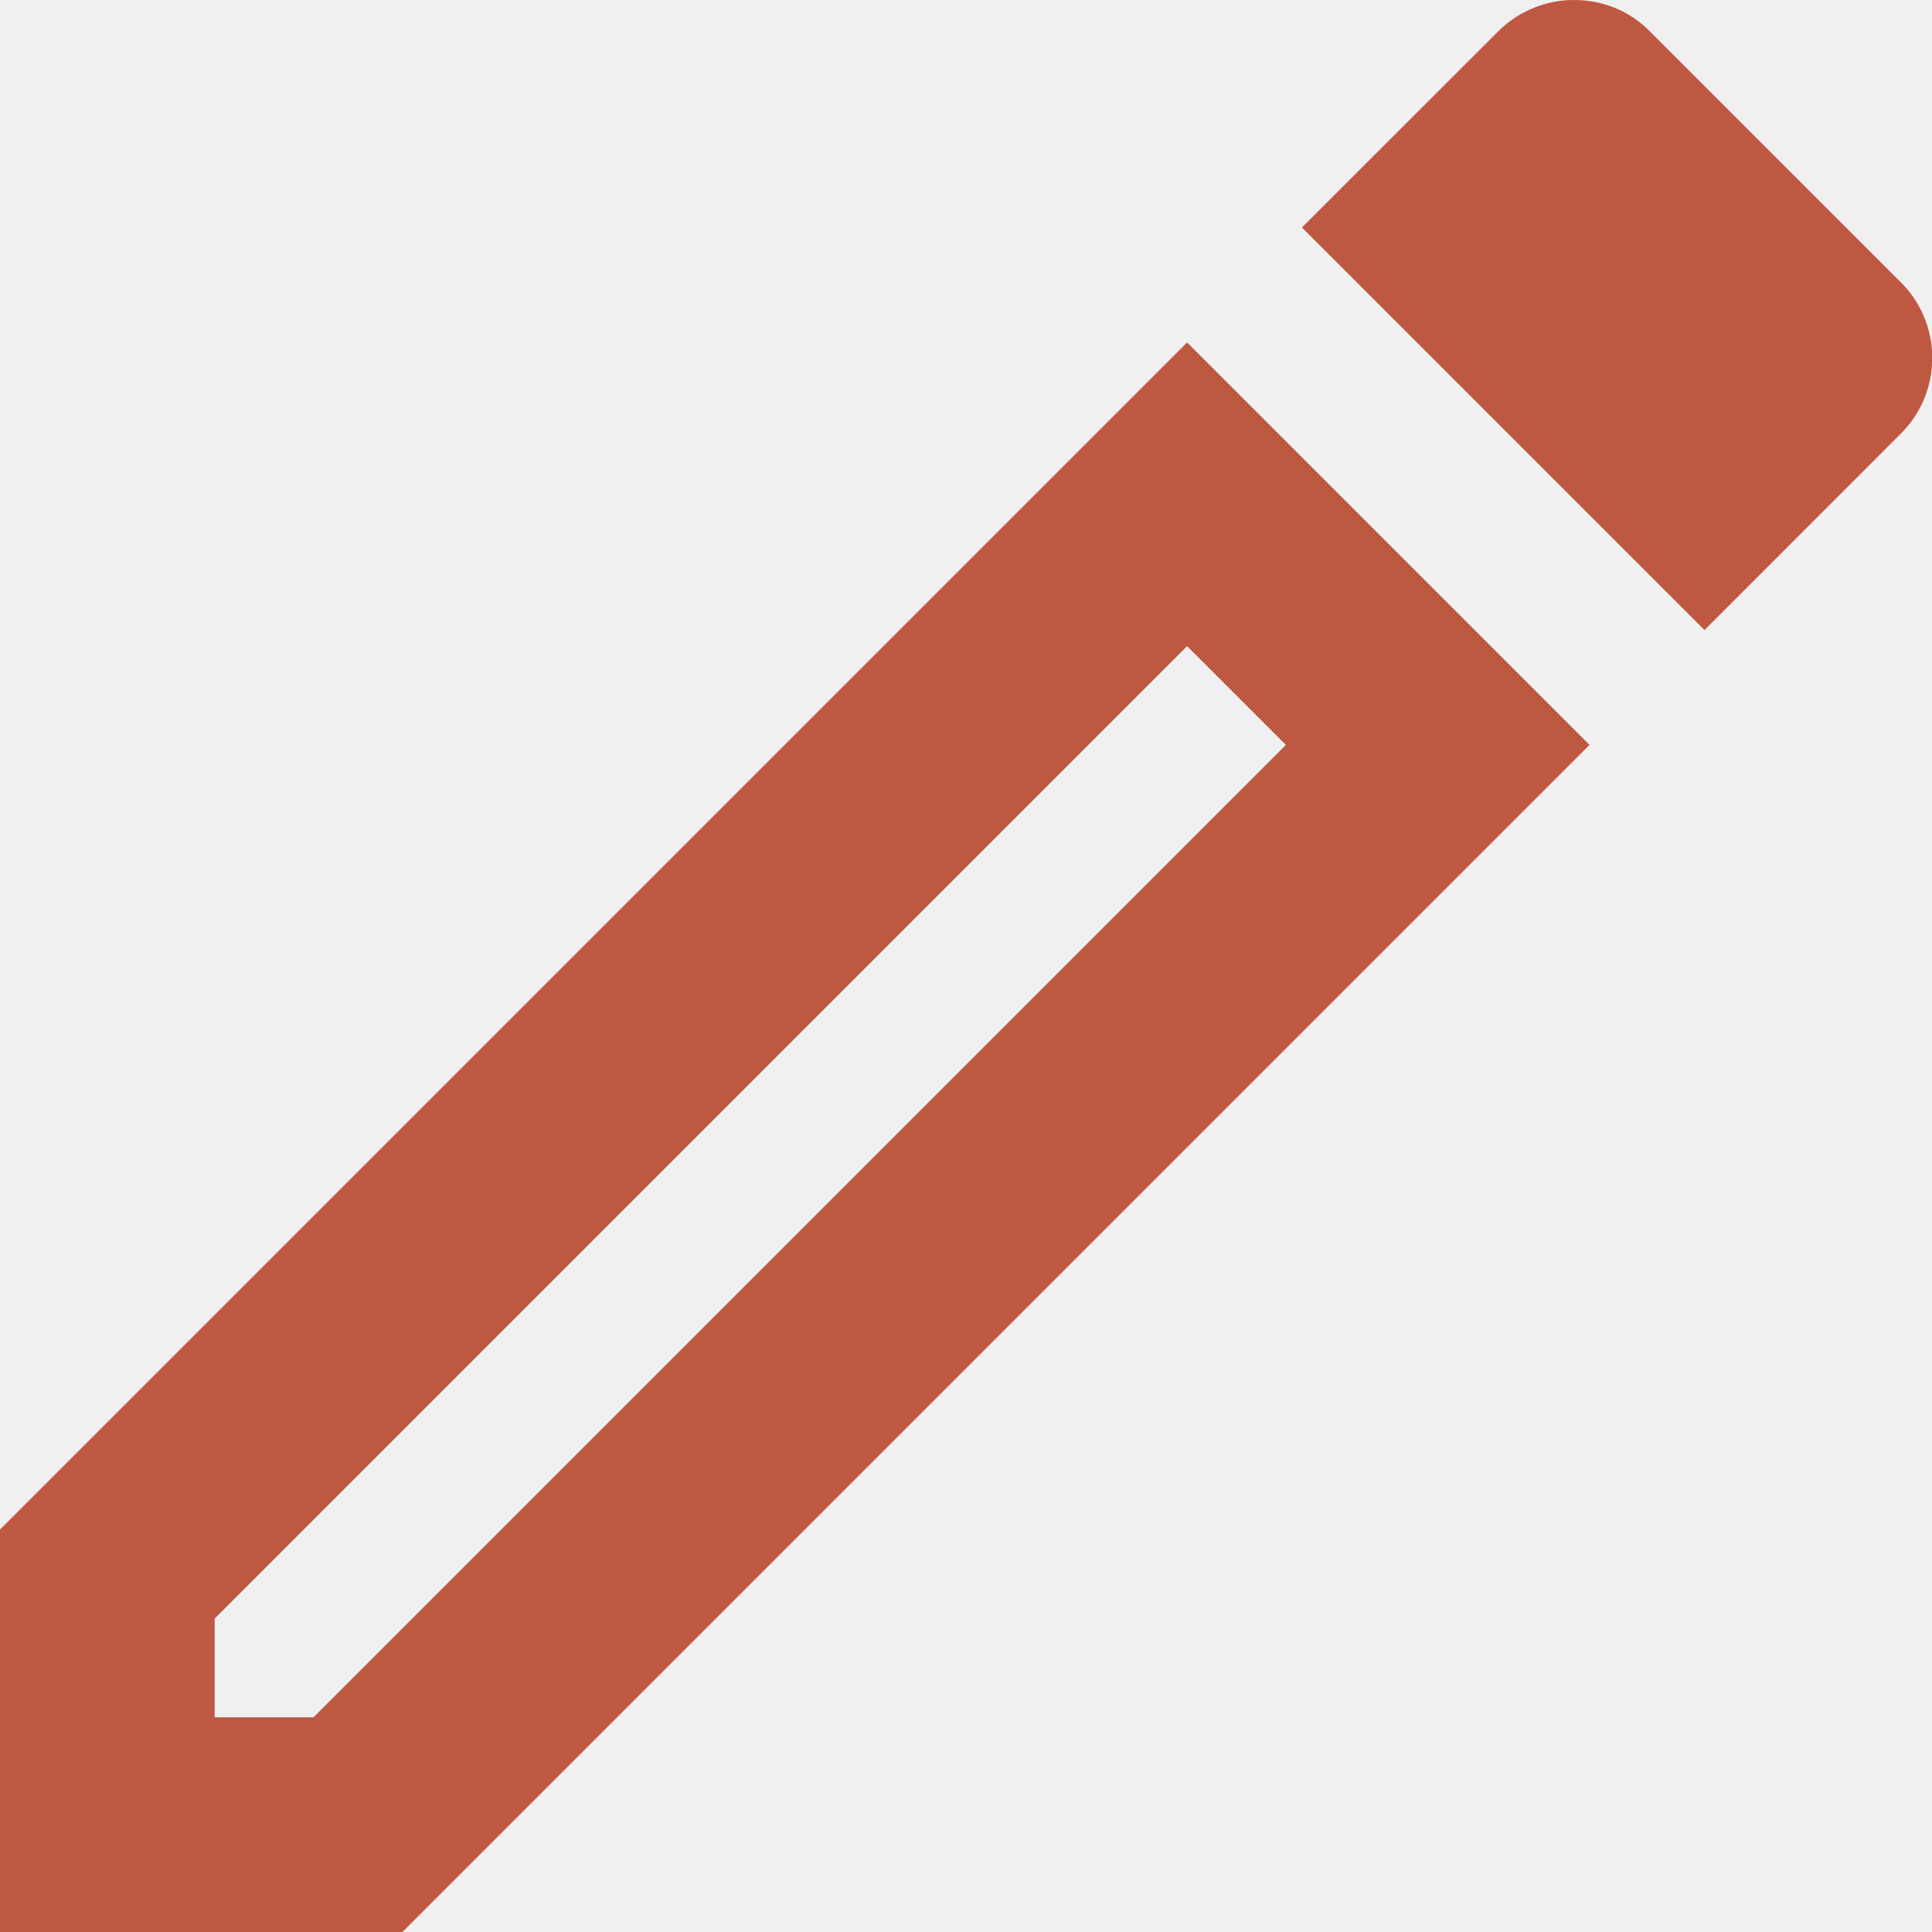
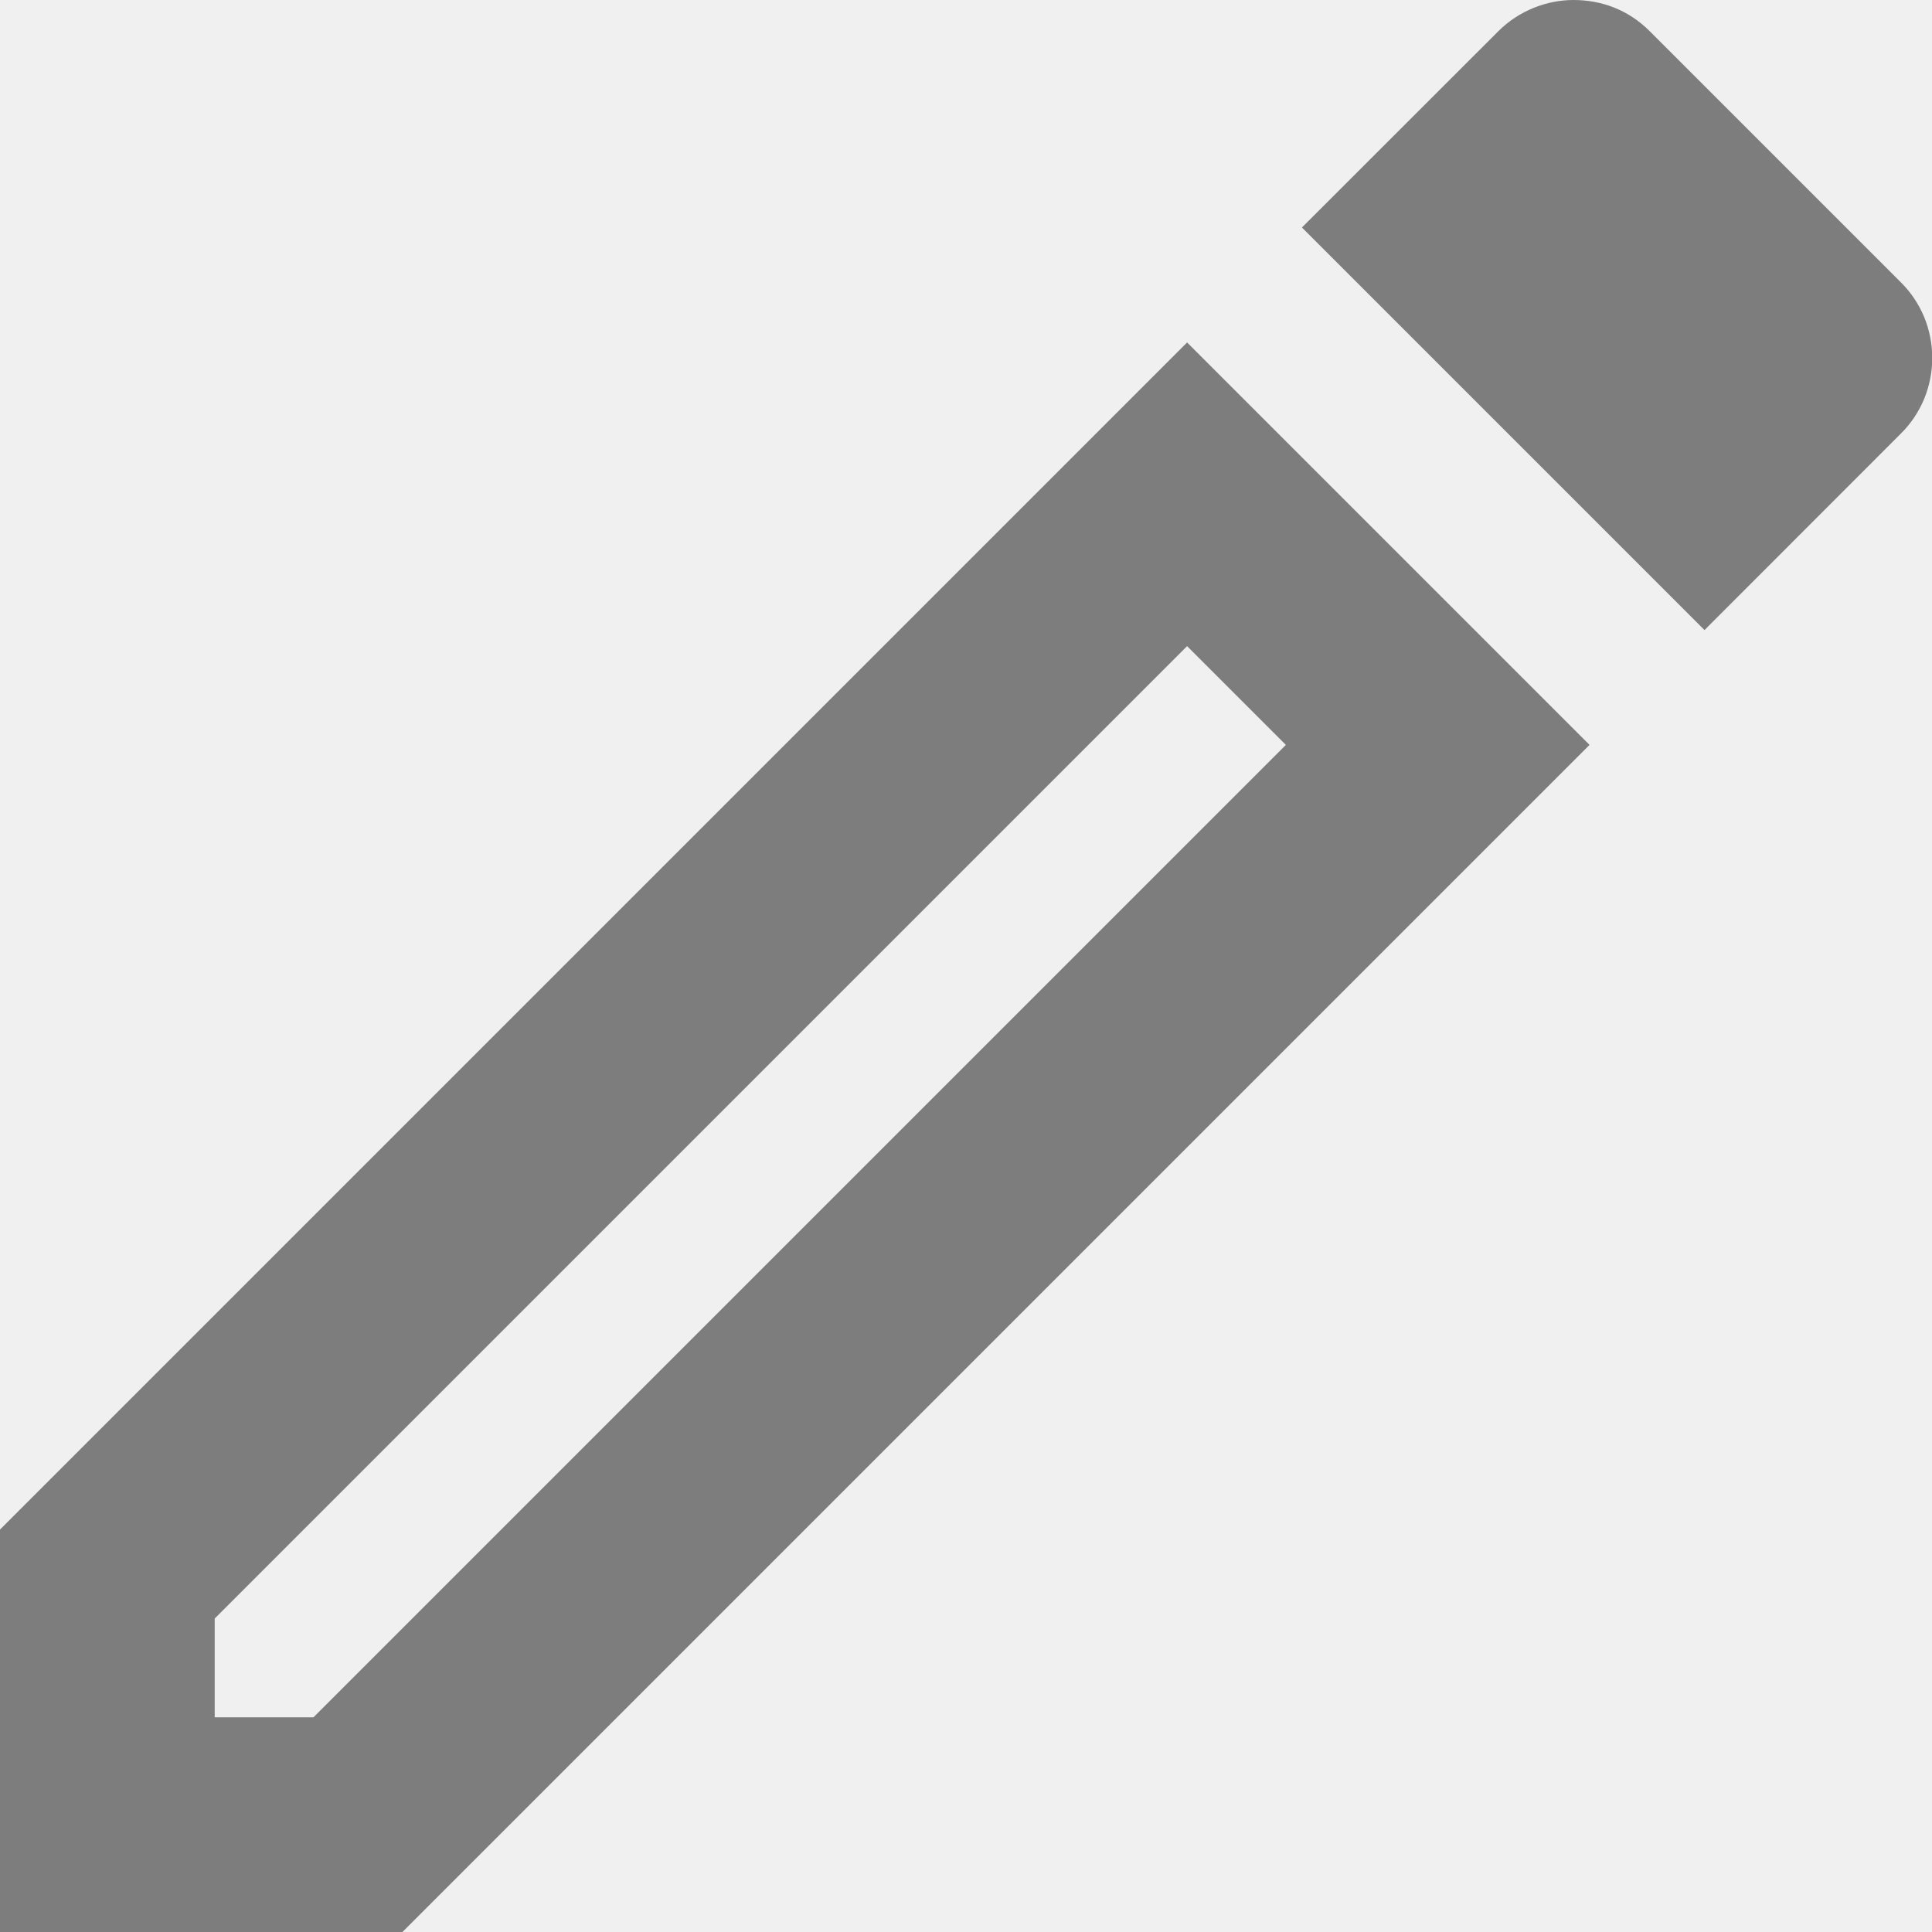
<svg xmlns="http://www.w3.org/2000/svg" width="16" height="16" viewBox="0 0 16 16" fill="none">
-   <path d="M9.831 5.351L10.649 6.169L2.596 14.222H1.778V13.404L9.831 5.351ZM13.031 0C12.809 0 12.578 0.089 12.409 0.258L10.782 1.884L14.116 5.218L15.742 3.591C15.825 3.509 15.89 3.411 15.935 3.304C15.979 3.196 16.002 3.081 16.002 2.964C16.002 2.848 15.979 2.733 15.935 2.625C15.89 2.518 15.825 2.42 15.742 2.338L13.662 0.258C13.484 0.08 13.262 0 13.031 0ZM9.831 2.836L0 12.667V16H3.333L13.164 6.169L9.831 2.836Z" fill="#BF5841" />
+   <g clip-path="url(#clip0_1013_249)">
+     <path d="M9.831 5.351L10.649 6.169L2.596 14.222H1.778V13.404L9.831 5.351ZM13.031 0C12.809 0 12.578 0.089 12.409 0.258L10.782 1.884L14.116 5.218L15.742 3.591C15.825 3.509 15.89 3.411 15.935 3.304C15.979 3.196 16.002 3.081 16.002 2.964C16.002 2.848 15.979 2.733 15.935 2.625C15.89 2.518 15.825 2.42 15.742 2.338L13.662 0.258C13.484 0.08 13.262 0 13.031 0ZM9.831 2.836L0 12.667V16H3.333L13.164 6.169L9.831 2.836Z" fill="#7D7D7D" />
+   </g>
+   <defs>
+     <clipPath id="clip0_1013_249">
+       <rect width="16" height="16" fill="white" />
+     </clipPath>
+   </defs>
</svg>
